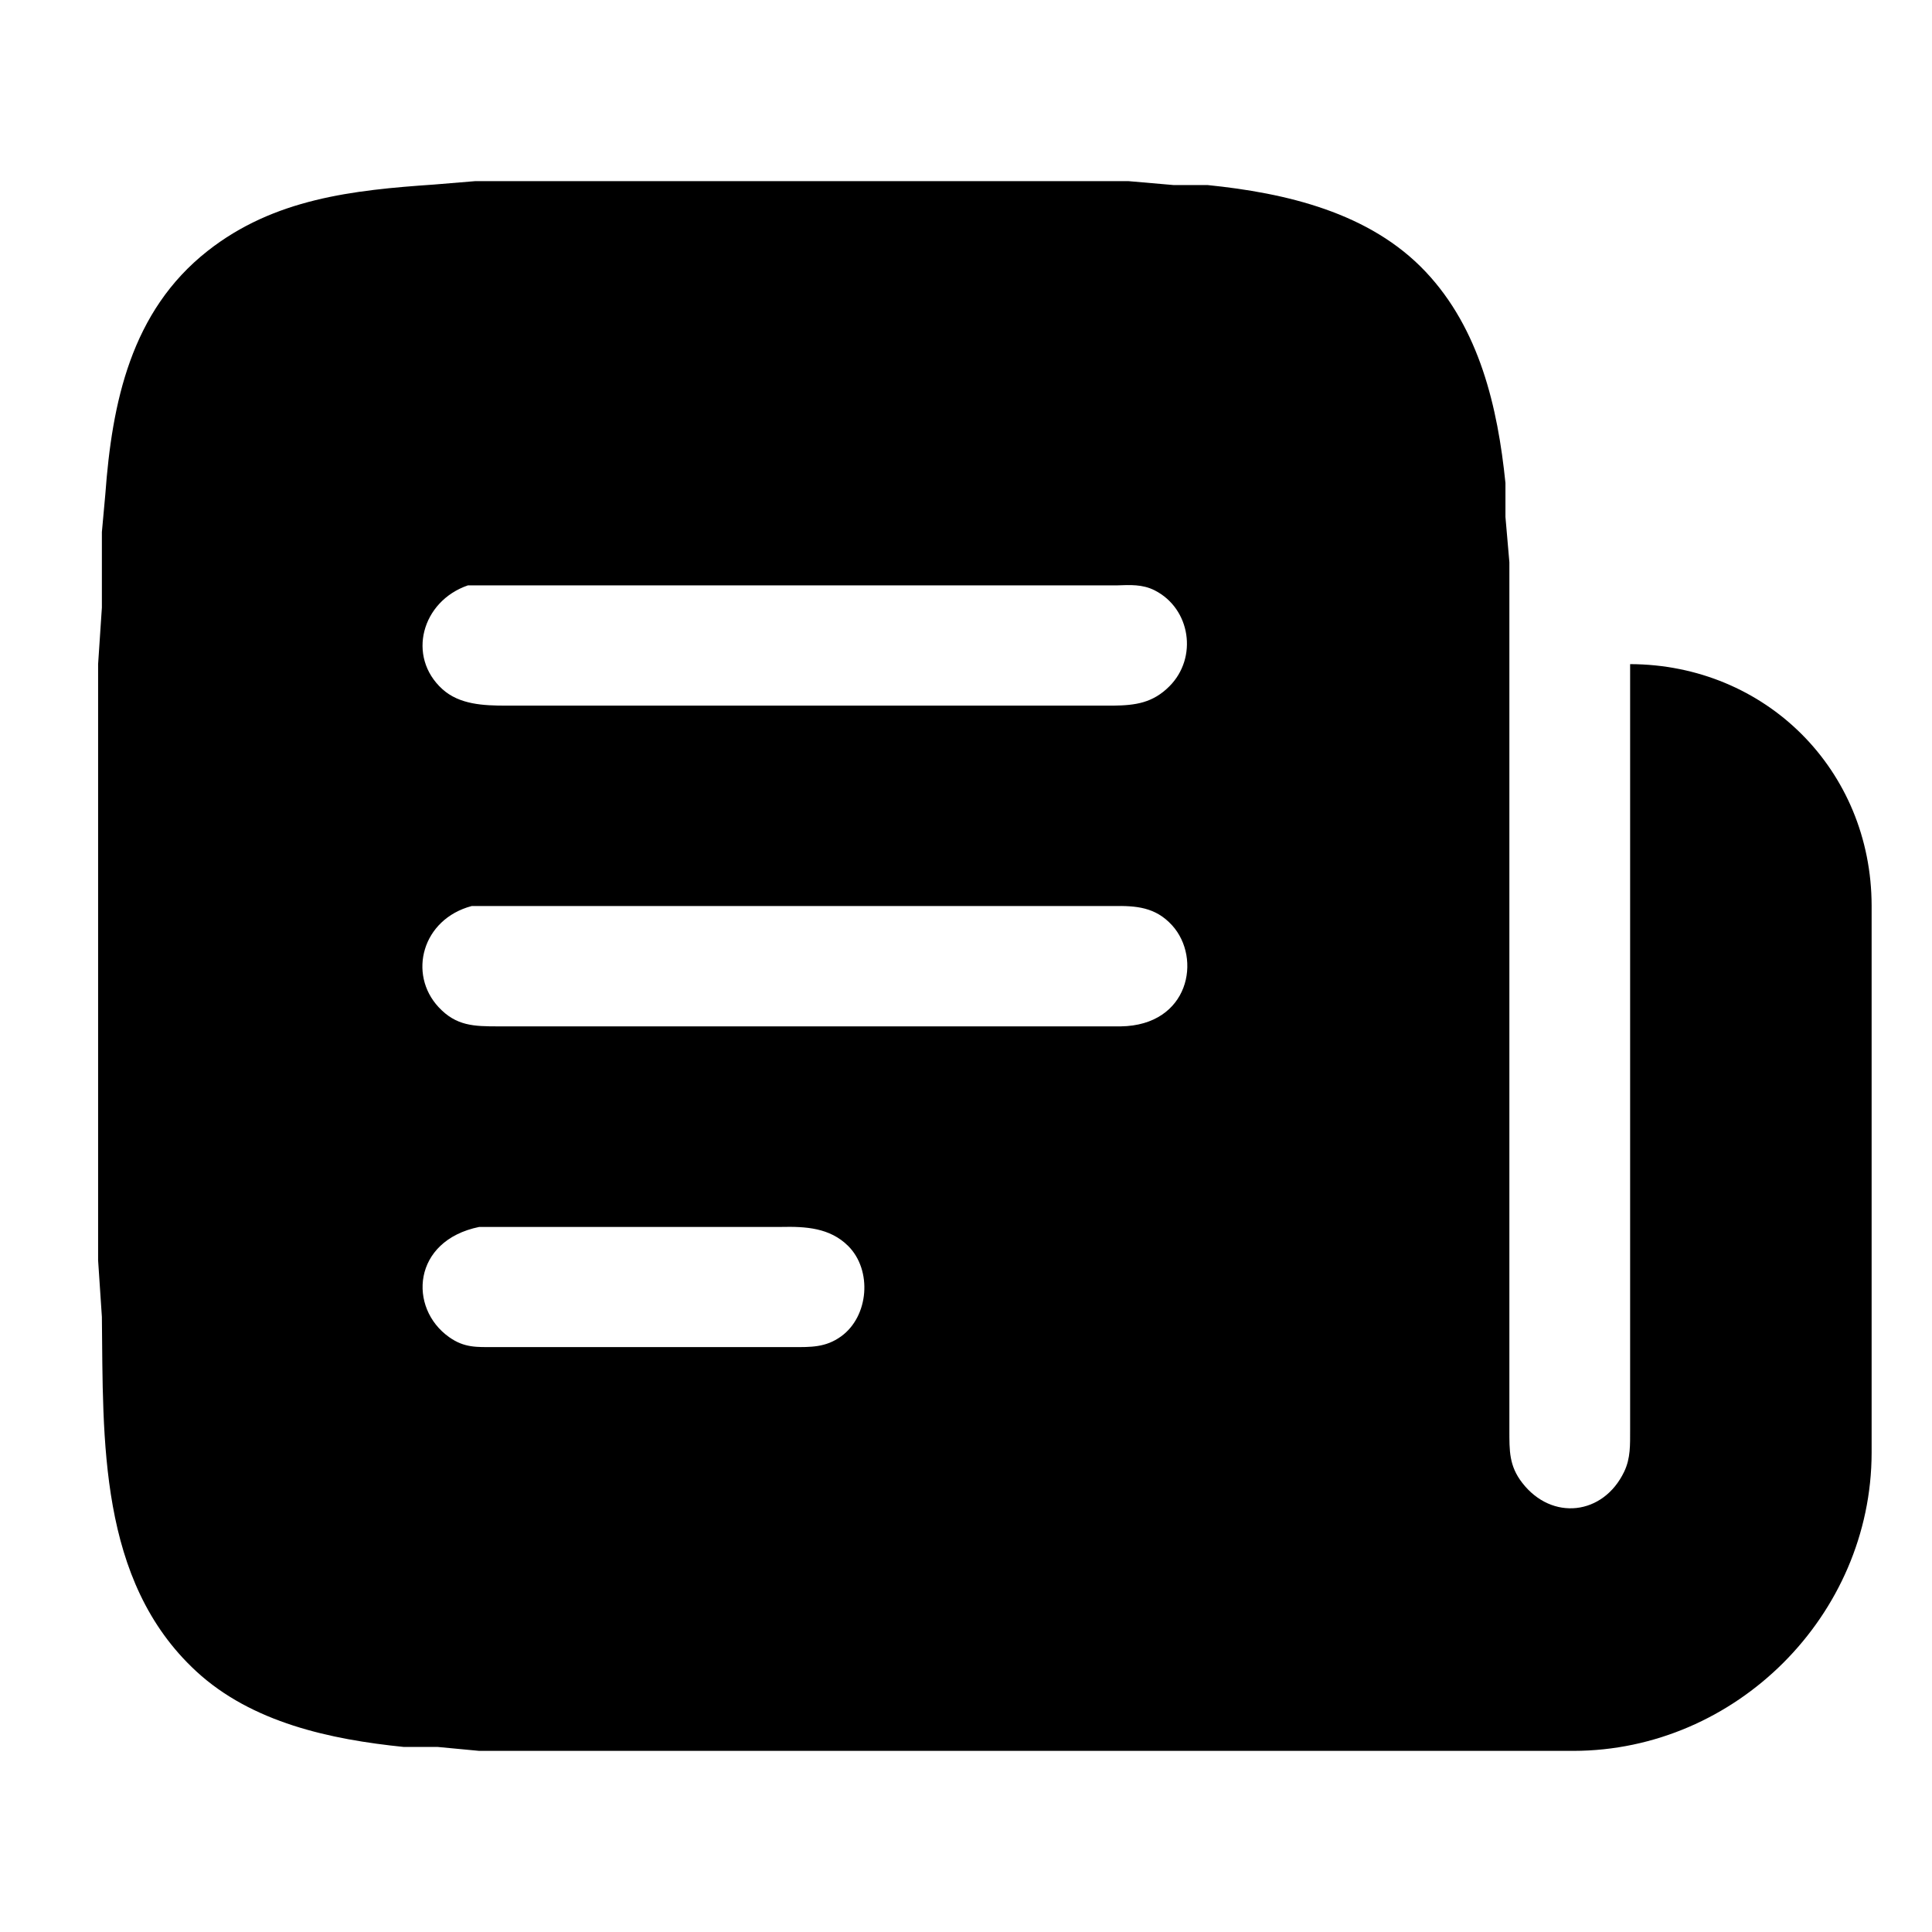
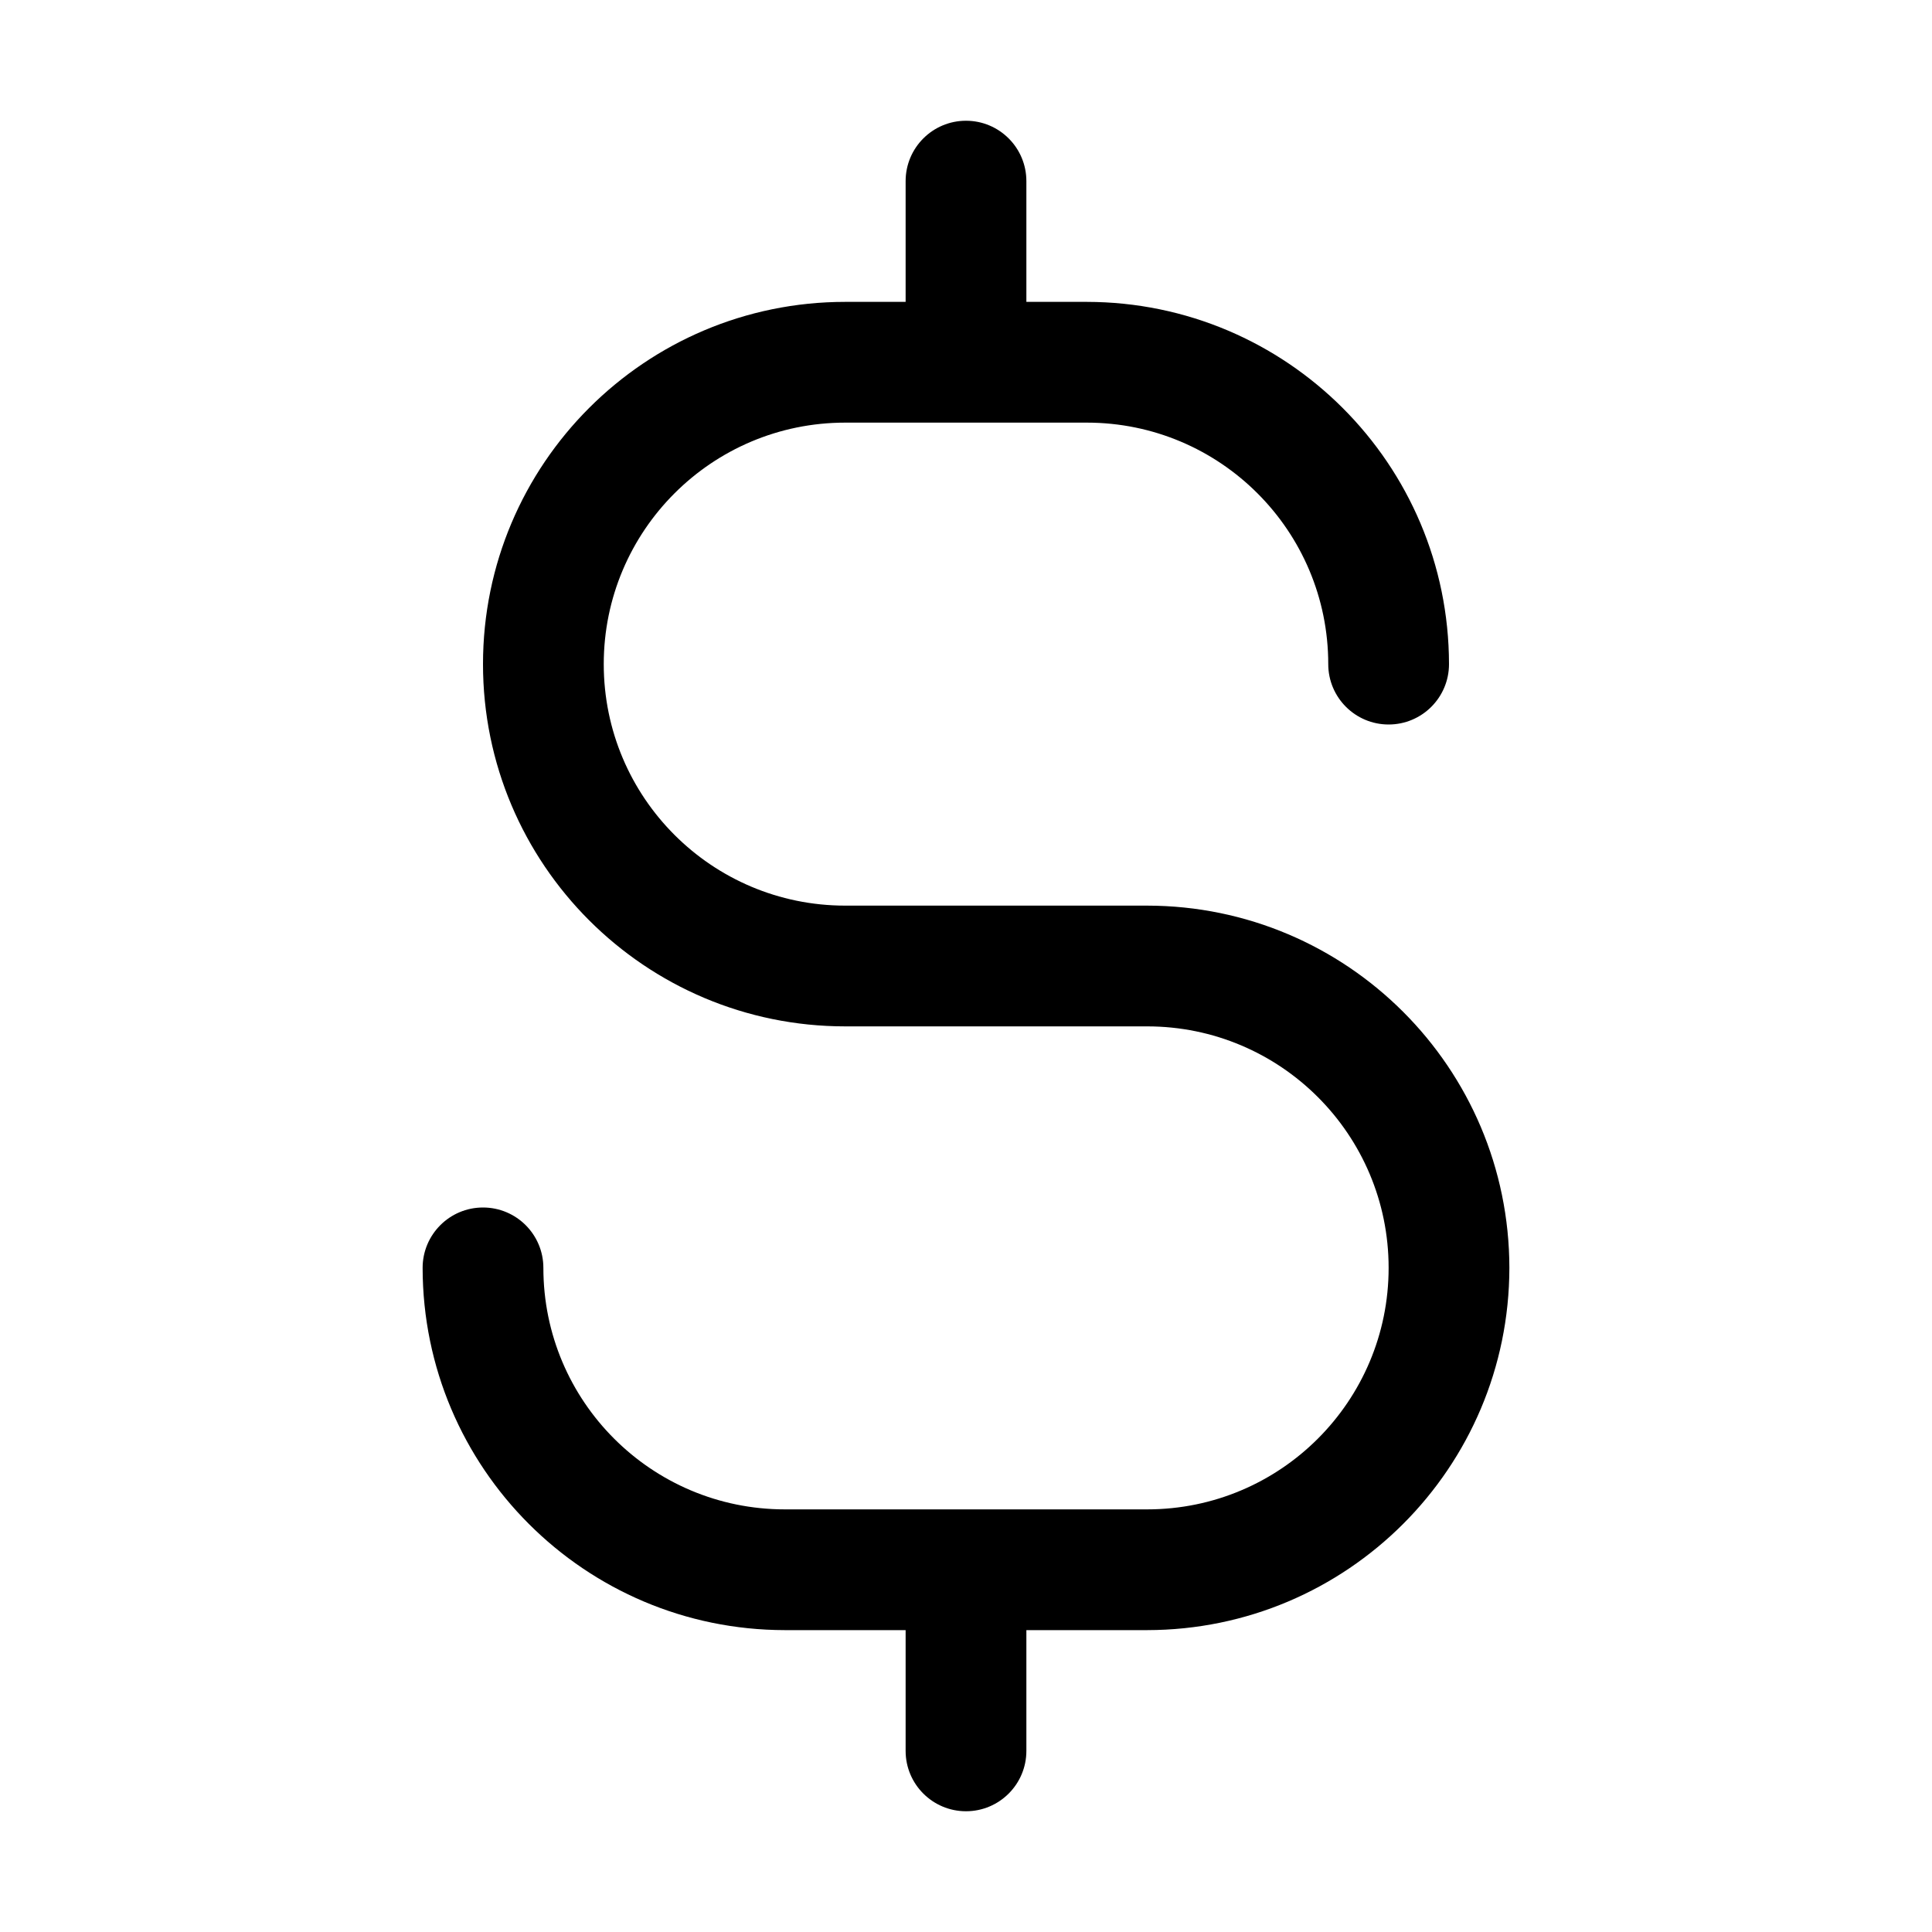
- <svg xmlns="http://www.w3.org/2000/svg" class="w-5" style="isolation:isolate" viewBox="0 0 409.6 409.6">
-   <path d=" M 345.6 140.8 C 374.344 140.888 396.752 163.232 396.8 192 C 396.8 192 396.8 308 396.8 308 C 396.744 342.464 368.064 371.144 333.6 371.2 C 333.6 371.2 101.6 371.2 101.6 371.2 C 101.6 371.2 92.8 370.368 92.8 370.368 C 92.8 370.368 85.6 370.368 85.6 370.368 C 70.072 368.784 53.408 365.232 41.6 354.328 C 20.808 335.12 21.904 305.16 21.6 279.2 C 21.6 279.2 20.8 267.2 20.8 267.2 C 20.8 267.2 20.8 140.8 20.8 140.8 C 20.8 140.8 21.6 128.8 21.6 128.8 C 21.6 128.8 21.6 112.8 21.6 112.8 C 21.6 112.8 22.328 104.8 22.328 104.8 C 23.752 85.352 27.752 66.008 44 53.216 C 58.096 42.112 74.808 40.304 92 39.128 C 92 39.128 100.8 38.4 100.8 38.4 C 100.8 38.4 144 38.4 144 38.4 C 144 38.4 239.2 38.4 239.2 38.4 C 239.2 38.4 248.8 39.232 248.8 39.232 C 248.8 39.232 256 39.232 256 39.232 C 272.584 40.912 290.4 45.032 302.264 57.632 C 313.672 69.744 317.528 86.312 319.168 102.4 C 319.168 102.4 319.168 109.6 319.168 109.6 C 319.168 109.6 320 119.2 320 119.2 C 320 119.2 320 303.2 320 303.2 C 320.008 307.528 319.912 310.752 322.736 314.384 C 329.008 322.48 339.912 321.272 344.344 312 C 345.712 309.144 345.592 306.272 345.6 303.2 L 345.6 140.8 Z  M 99.2 124.104 C 89.416 127.464 86.2 139.192 93.768 146.088 C 97.408 149.4 102.568 149.592 107.2 149.6 C 107.2 149.6 236 149.6 236 149.6 C 240.744 149.544 244.392 149.032 247.912 145.512 C 253.976 139.456 252.44 129.04 244.8 125.16 C 242.208 123.848 239.608 124.008 236.8 124.104 C 236.8 124.104 145.6 124.104 145.6 124.104 L 99.2 124.104 Z  M 100 192.088 C 89.496 194.88 86.448 206.48 92.976 213.512 C 96.728 217.552 100.528 217.592 105.6 217.6 C 105.6 217.6 237.6 217.6 237.6 217.6 C 252.128 217.4 254.856 203.16 248.488 196.168 C 244.952 192.288 240.84 192.008 236 192.088 C 236 192.088 146.4 192.088 146.4 192.088 L 100 192.088 Z  M 101.6 260.12 C 87.376 263.024 86.504 277.312 95.216 283.48 C 98.448 285.776 101.056 285.592 104.8 285.6 C 104.8 285.6 168 285.6 168 285.6 C 171.872 285.592 175.008 285.72 178.328 283.32 C 184.216 279.056 184.96 269.296 179.832 264.168 C 175.936 260.272 170.752 260.008 165.6 260.12 L 101.6 260.12 Z " />
+ <svg xmlns="http://www.w3.org/2000/svg" class="w-5" viewBox="0 0 256 256">
+   <path fill="currentColor" d="M200 168a48.05 48.05 0 0 1-48 48h-16v16a8 8 0 0 1-16 0v-16h-16a48.05 48.05 0 0 1-48-48a8 8 0 0 1 16 0a32 32 0 0 0 32 32h48a32 32 0 0 0 0-64h-40a48 48 0 0 1 0-96h8V24a8 8 0 0 1 16 0v16h8a48.05 48.05 0 0 1 48 48a8 8 0 0 1-16 0a32 32 0 0 0-32-32h-32a32 32 0 0 0 0 64h40a48.05 48.05 0 0 1 48 48" />
</svg>
